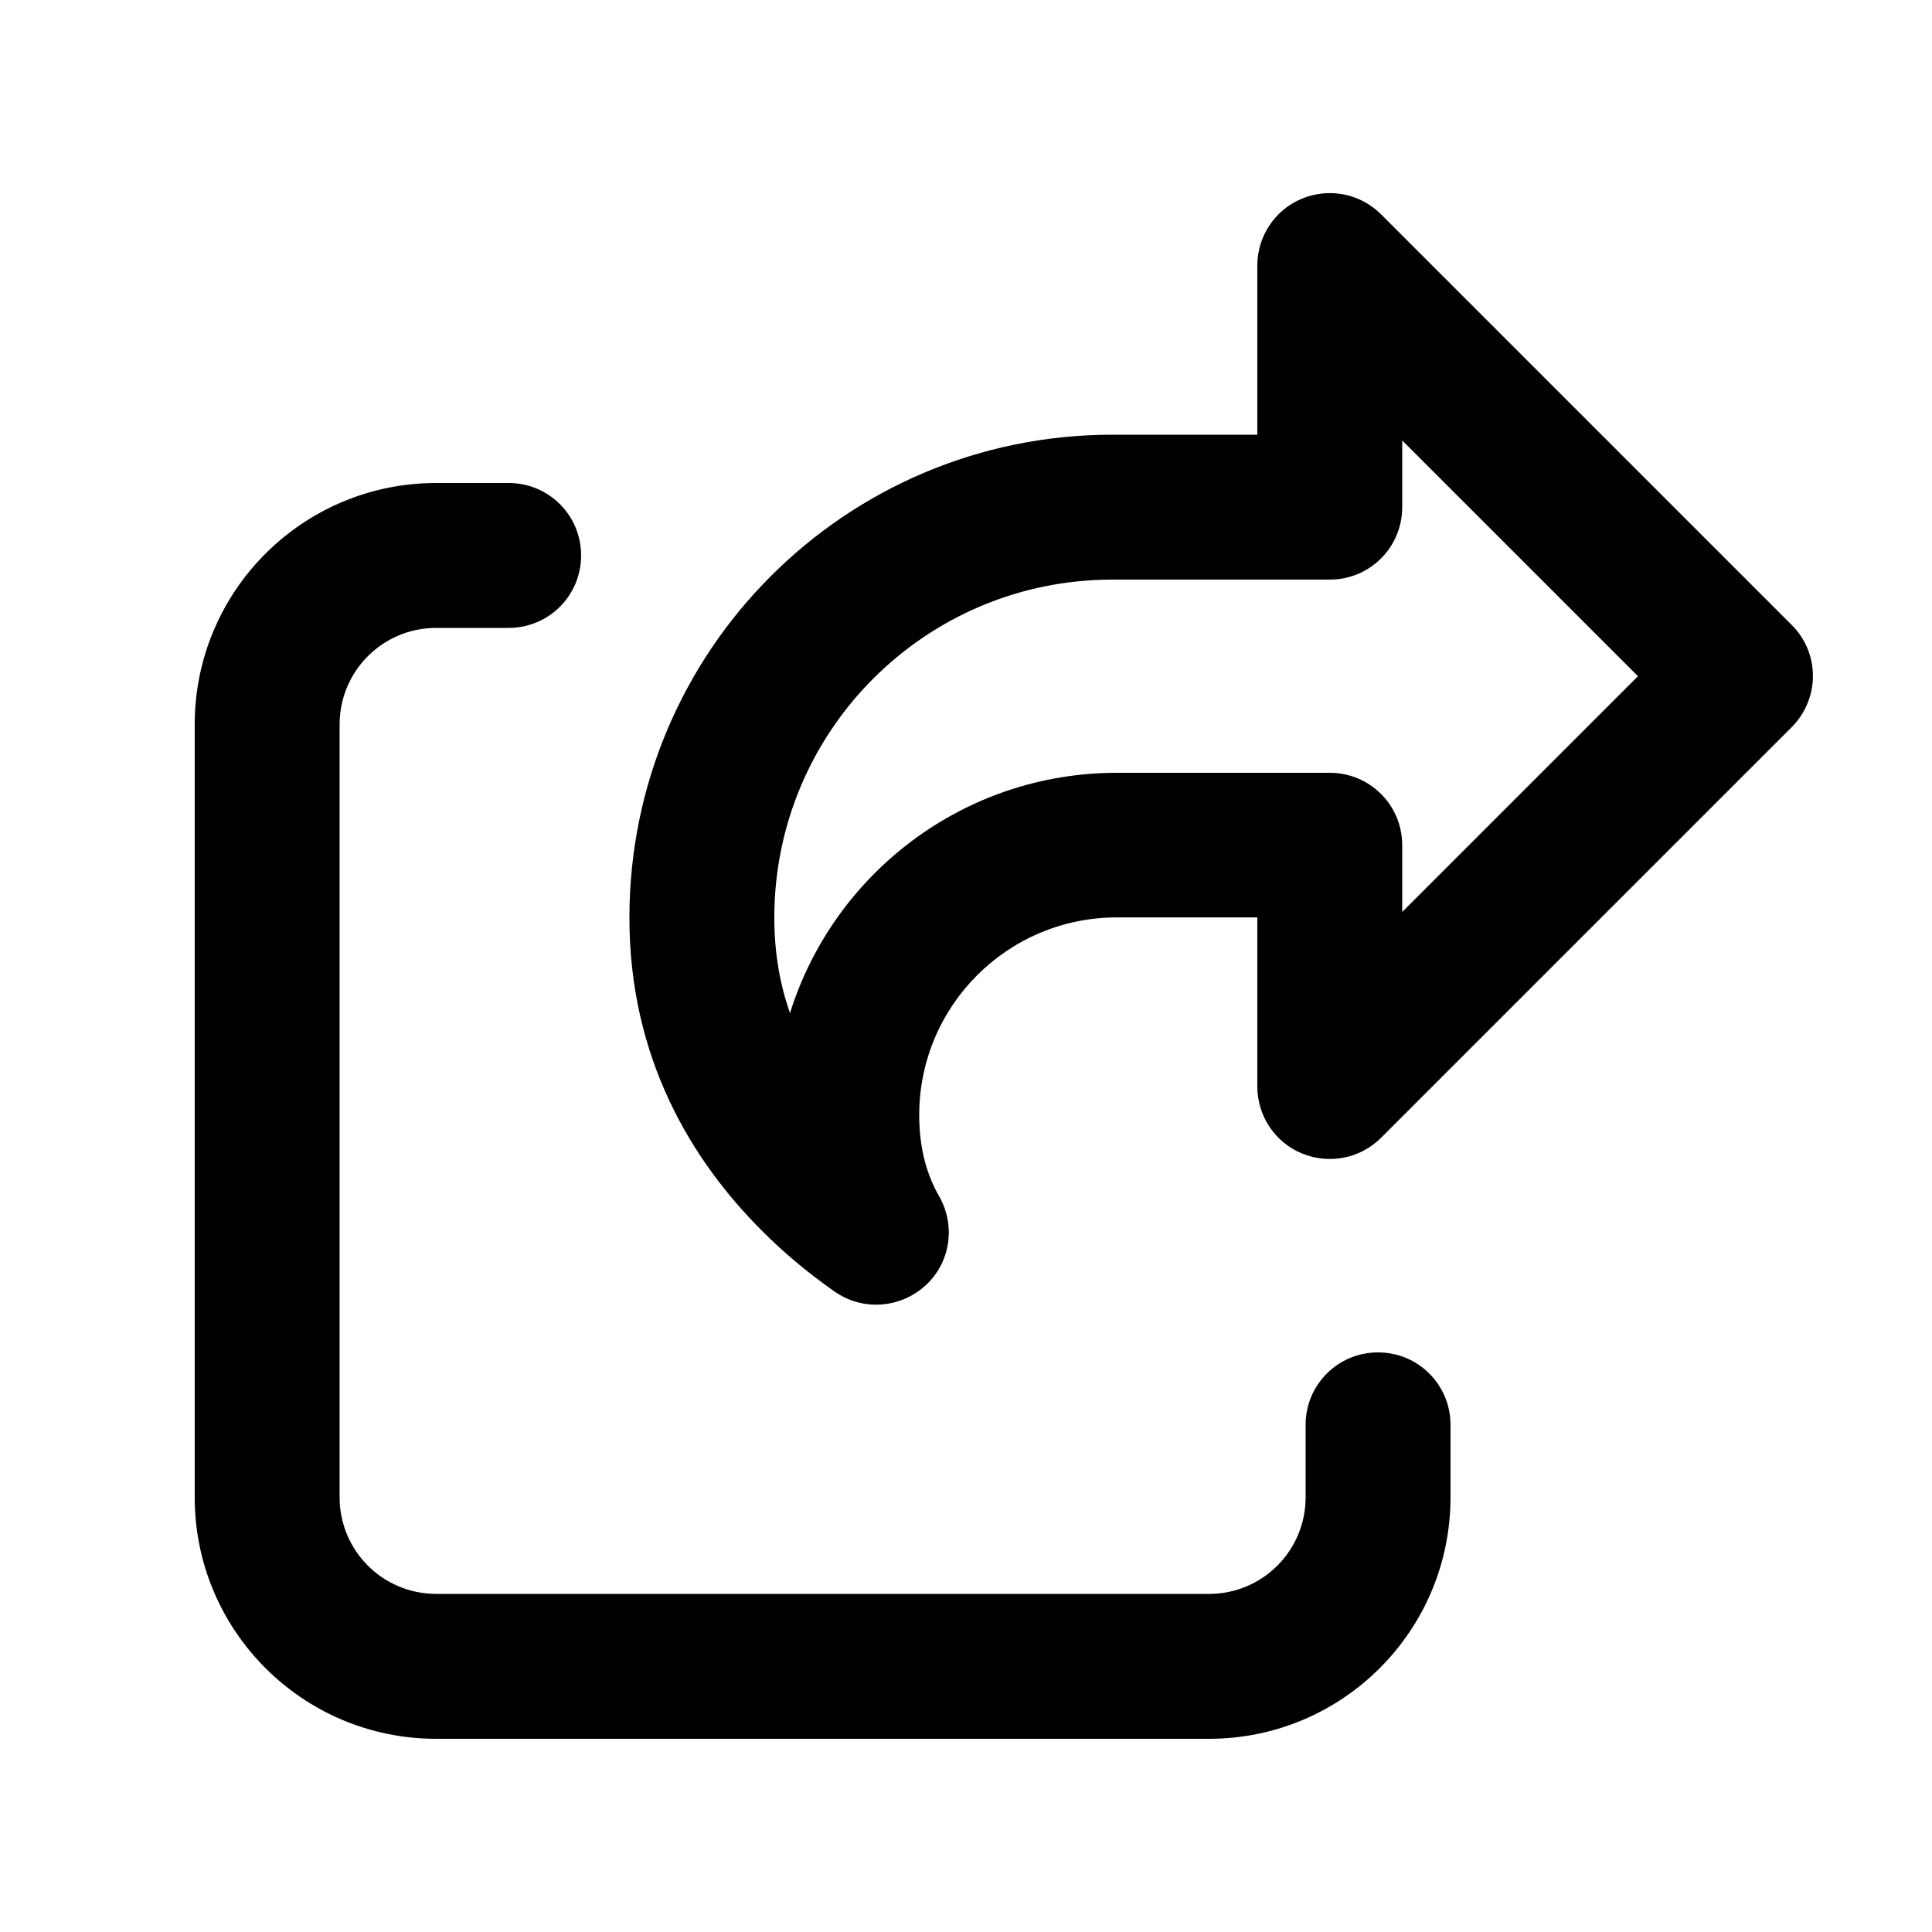
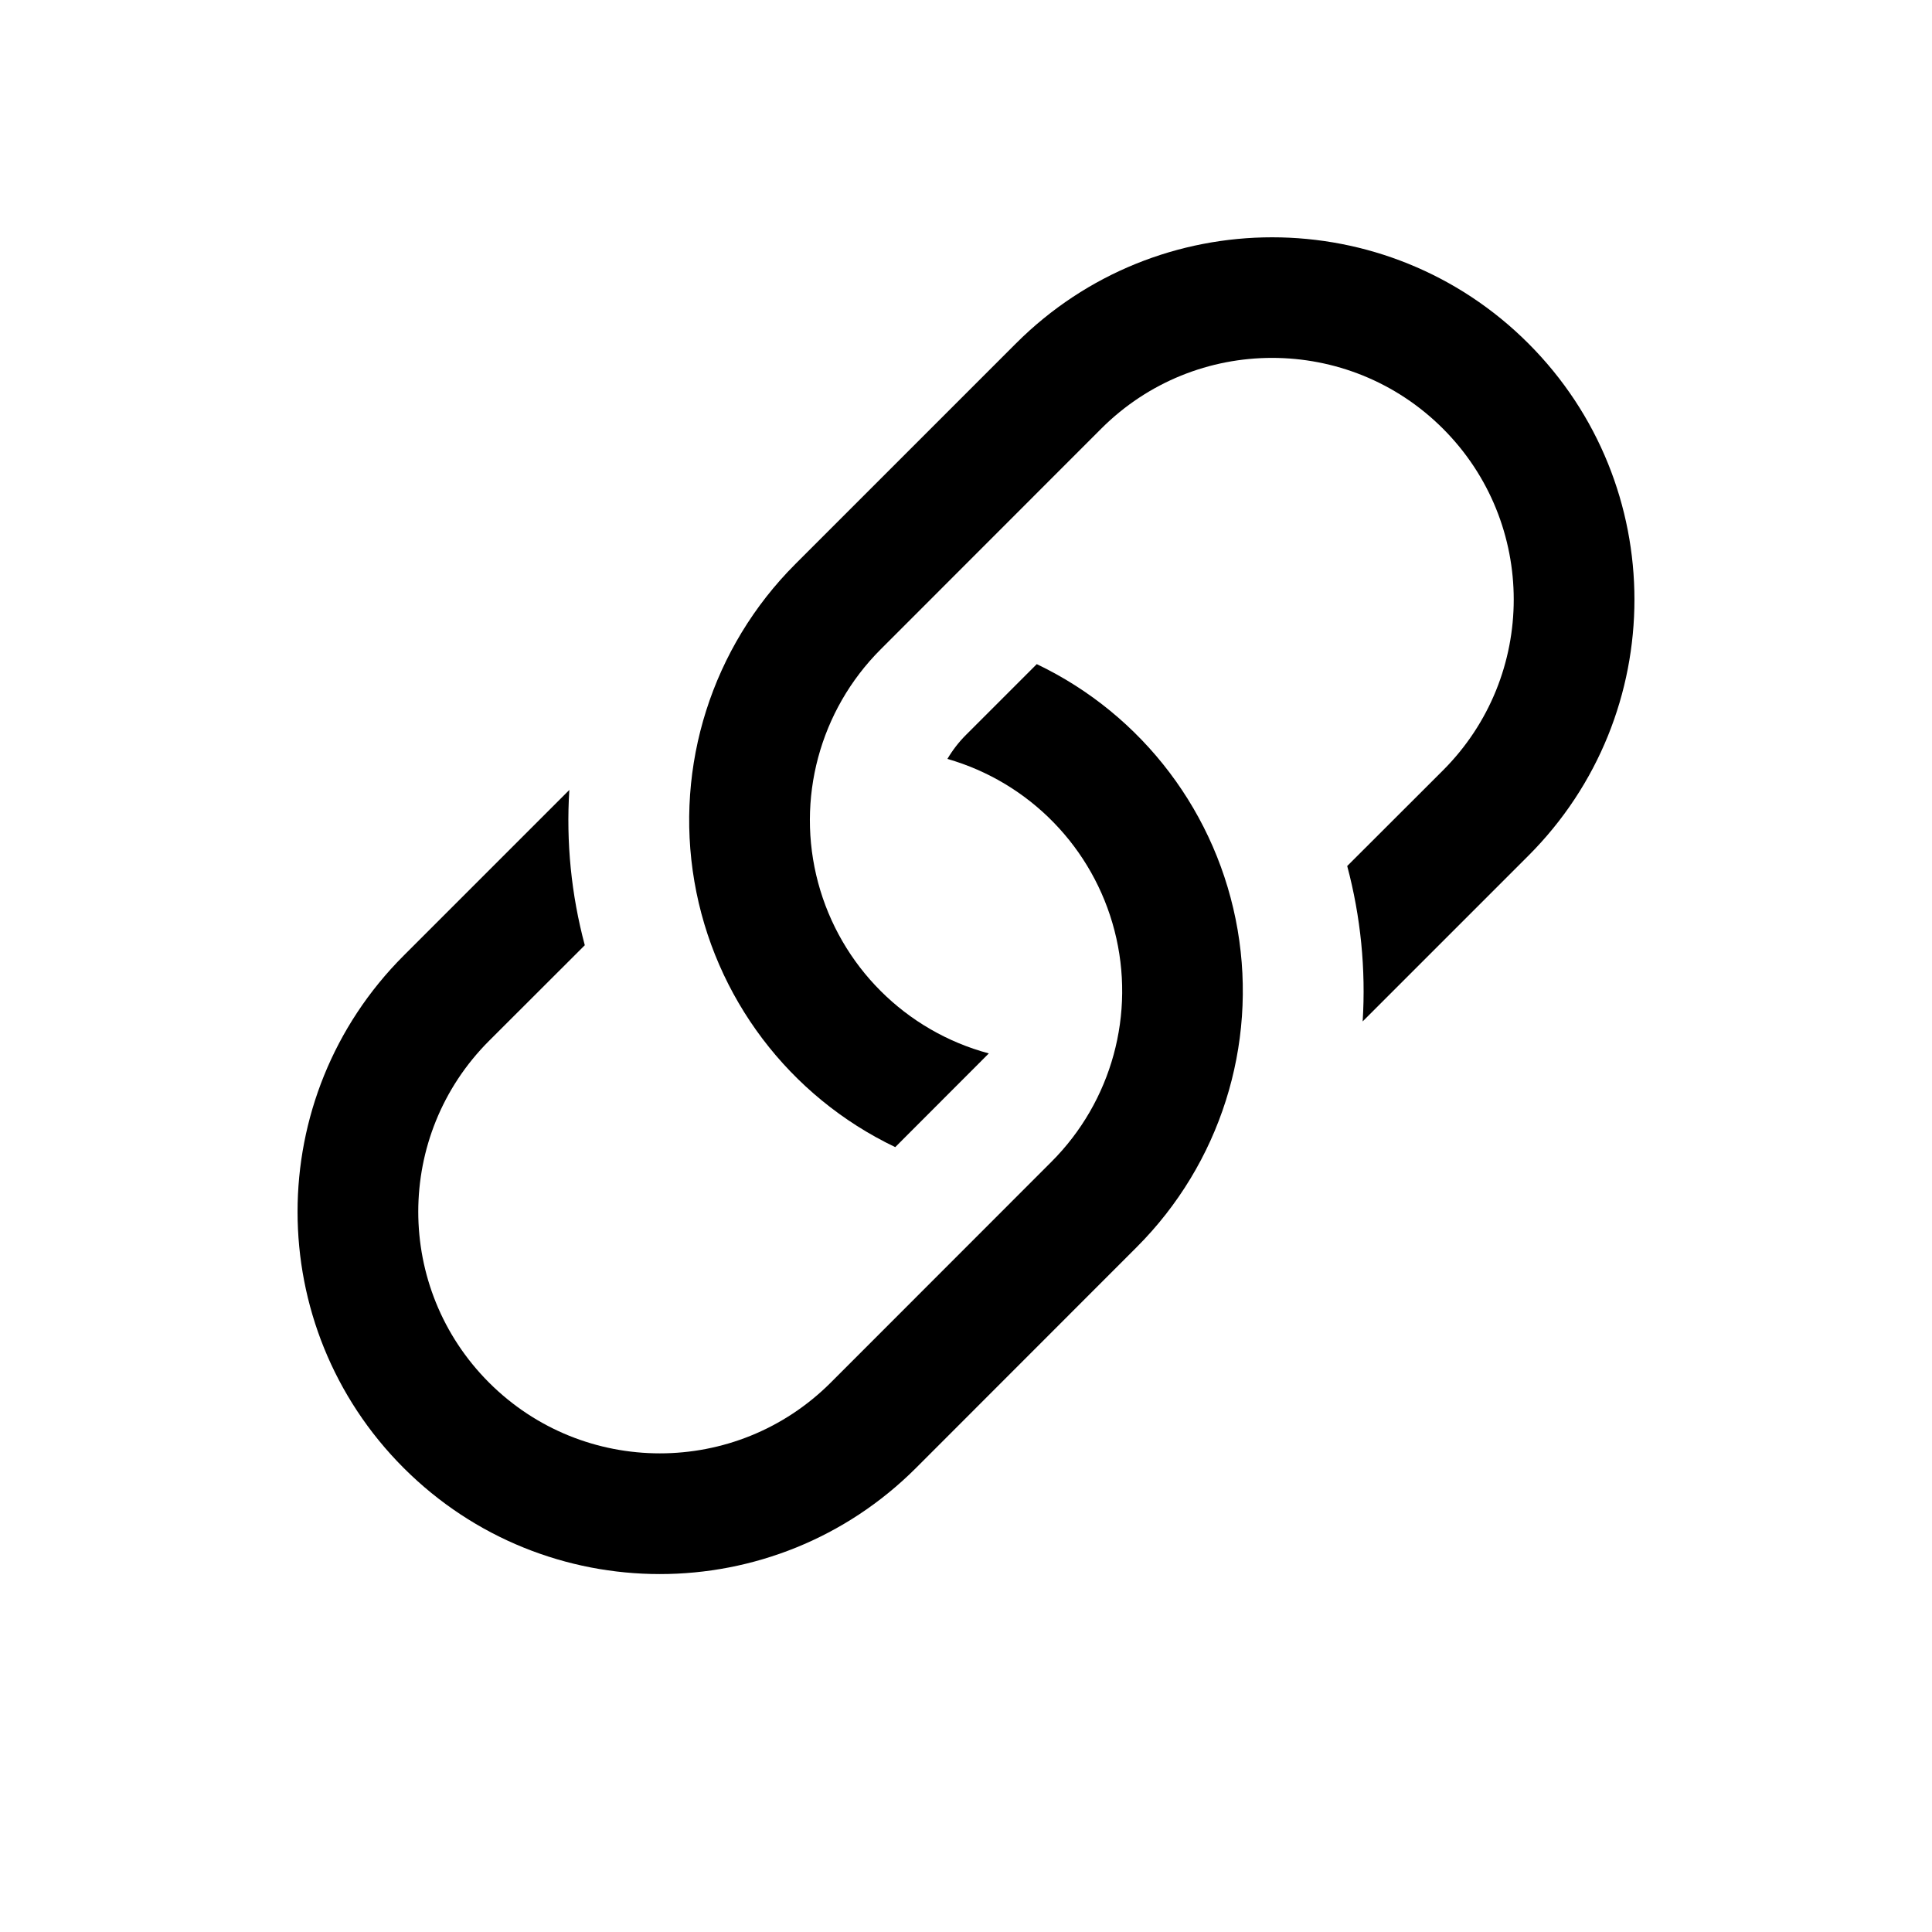
- <svg xmlns="http://www.w3.org/2000/svg" viewBox="0 0 640 640">
-   <path d="M457.5 71C450.6 64.1 440.3 62.1 431.3 65.8C422.3 69.5 416.5 78.3 416.5 88L416.5 144L368.5 144C280.1 144 208.5 215.6 208.5 304C208.5 350.7 229.2 384.4 252.1 407.4C260.2 415.6 268.6 422.3 276.4 427.8C285.6 434.3 298.1 433.5 306.5 425.9C314.9 418.3 316.7 405.9 311 396.1C307.4 389.8 304.5 381.2 304.5 369.4C304.5 333.2 333.8 303.9 370 303.9L416.5 303.9L416.5 359.9C416.5 369.6 422.3 378.4 431.3 382.1C440.3 385.8 450.6 383.8 457.5 376.9L593.5 240.9C602.9 231.5 602.9 216.3 593.5 207L457.5 71zM464.5 168L464.5 145.9L542.6 224L464.5 302.1L464.5 280C464.5 266.7 453.8 256 440.5 256L370 256C319.1 256 276.1 289.5 261.7 335.6C258.4 326.2 256.5 315.8 256.5 304C256.5 242.1 306.6 192 368.5 192L440.5 192C453.8 192 464.5 181.3 464.5 168zM144.5 160C100.3 160 64.5 195.8 64.5 240L64.5 496C64.5 540.2 100.3 576 144.5 576L400.5 576C444.7 576 480.5 540.2 480.5 496L480.5 472C480.5 458.7 469.8 448 456.5 448C443.2 448 432.5 458.7 432.5 472L432.5 496C432.5 513.7 418.2 528 400.5 528L144.5 528C126.8 528 112.5 513.7 112.5 496L112.5 240C112.5 222.3 126.8 208 144.5 208L168.5 208C181.8 208 192.5 197.3 192.5 184C192.5 170.7 181.8 160 168.5 160L144.5 160z" />
+ <svg xmlns="http://www.w3.org/2000/svg" width="16" height="16" fill="currentColor" class="bi bi-link-45deg" viewBox="0 0 16 16">
+   <path d="M4.715 6.542 3.343 7.914a3 3 0 1 0 4.243 4.243l1.828-1.829A3 3 0 0 0 8.586 5.5L8 6.086a1 1 0 0 0-.154.199 2 2 0 0 1 .861 3.337L6.88 11.45a2 2 0 1 1-2.83-2.83l.793-.792a4 4 0 0 1-.128-1.287z" />
+   <path d="M6.586 4.672A3 3 0 0 0 7.414 9.5l.775-.776a2 2 0 0 1-.896-3.346L9.12 3.55a2 2 0 1 1 2.83 2.83l-.793.792c.112.42.155.855.128 1.287l1.372-1.372a3 3 0 1 0-4.243-4.243z" />
</svg>
